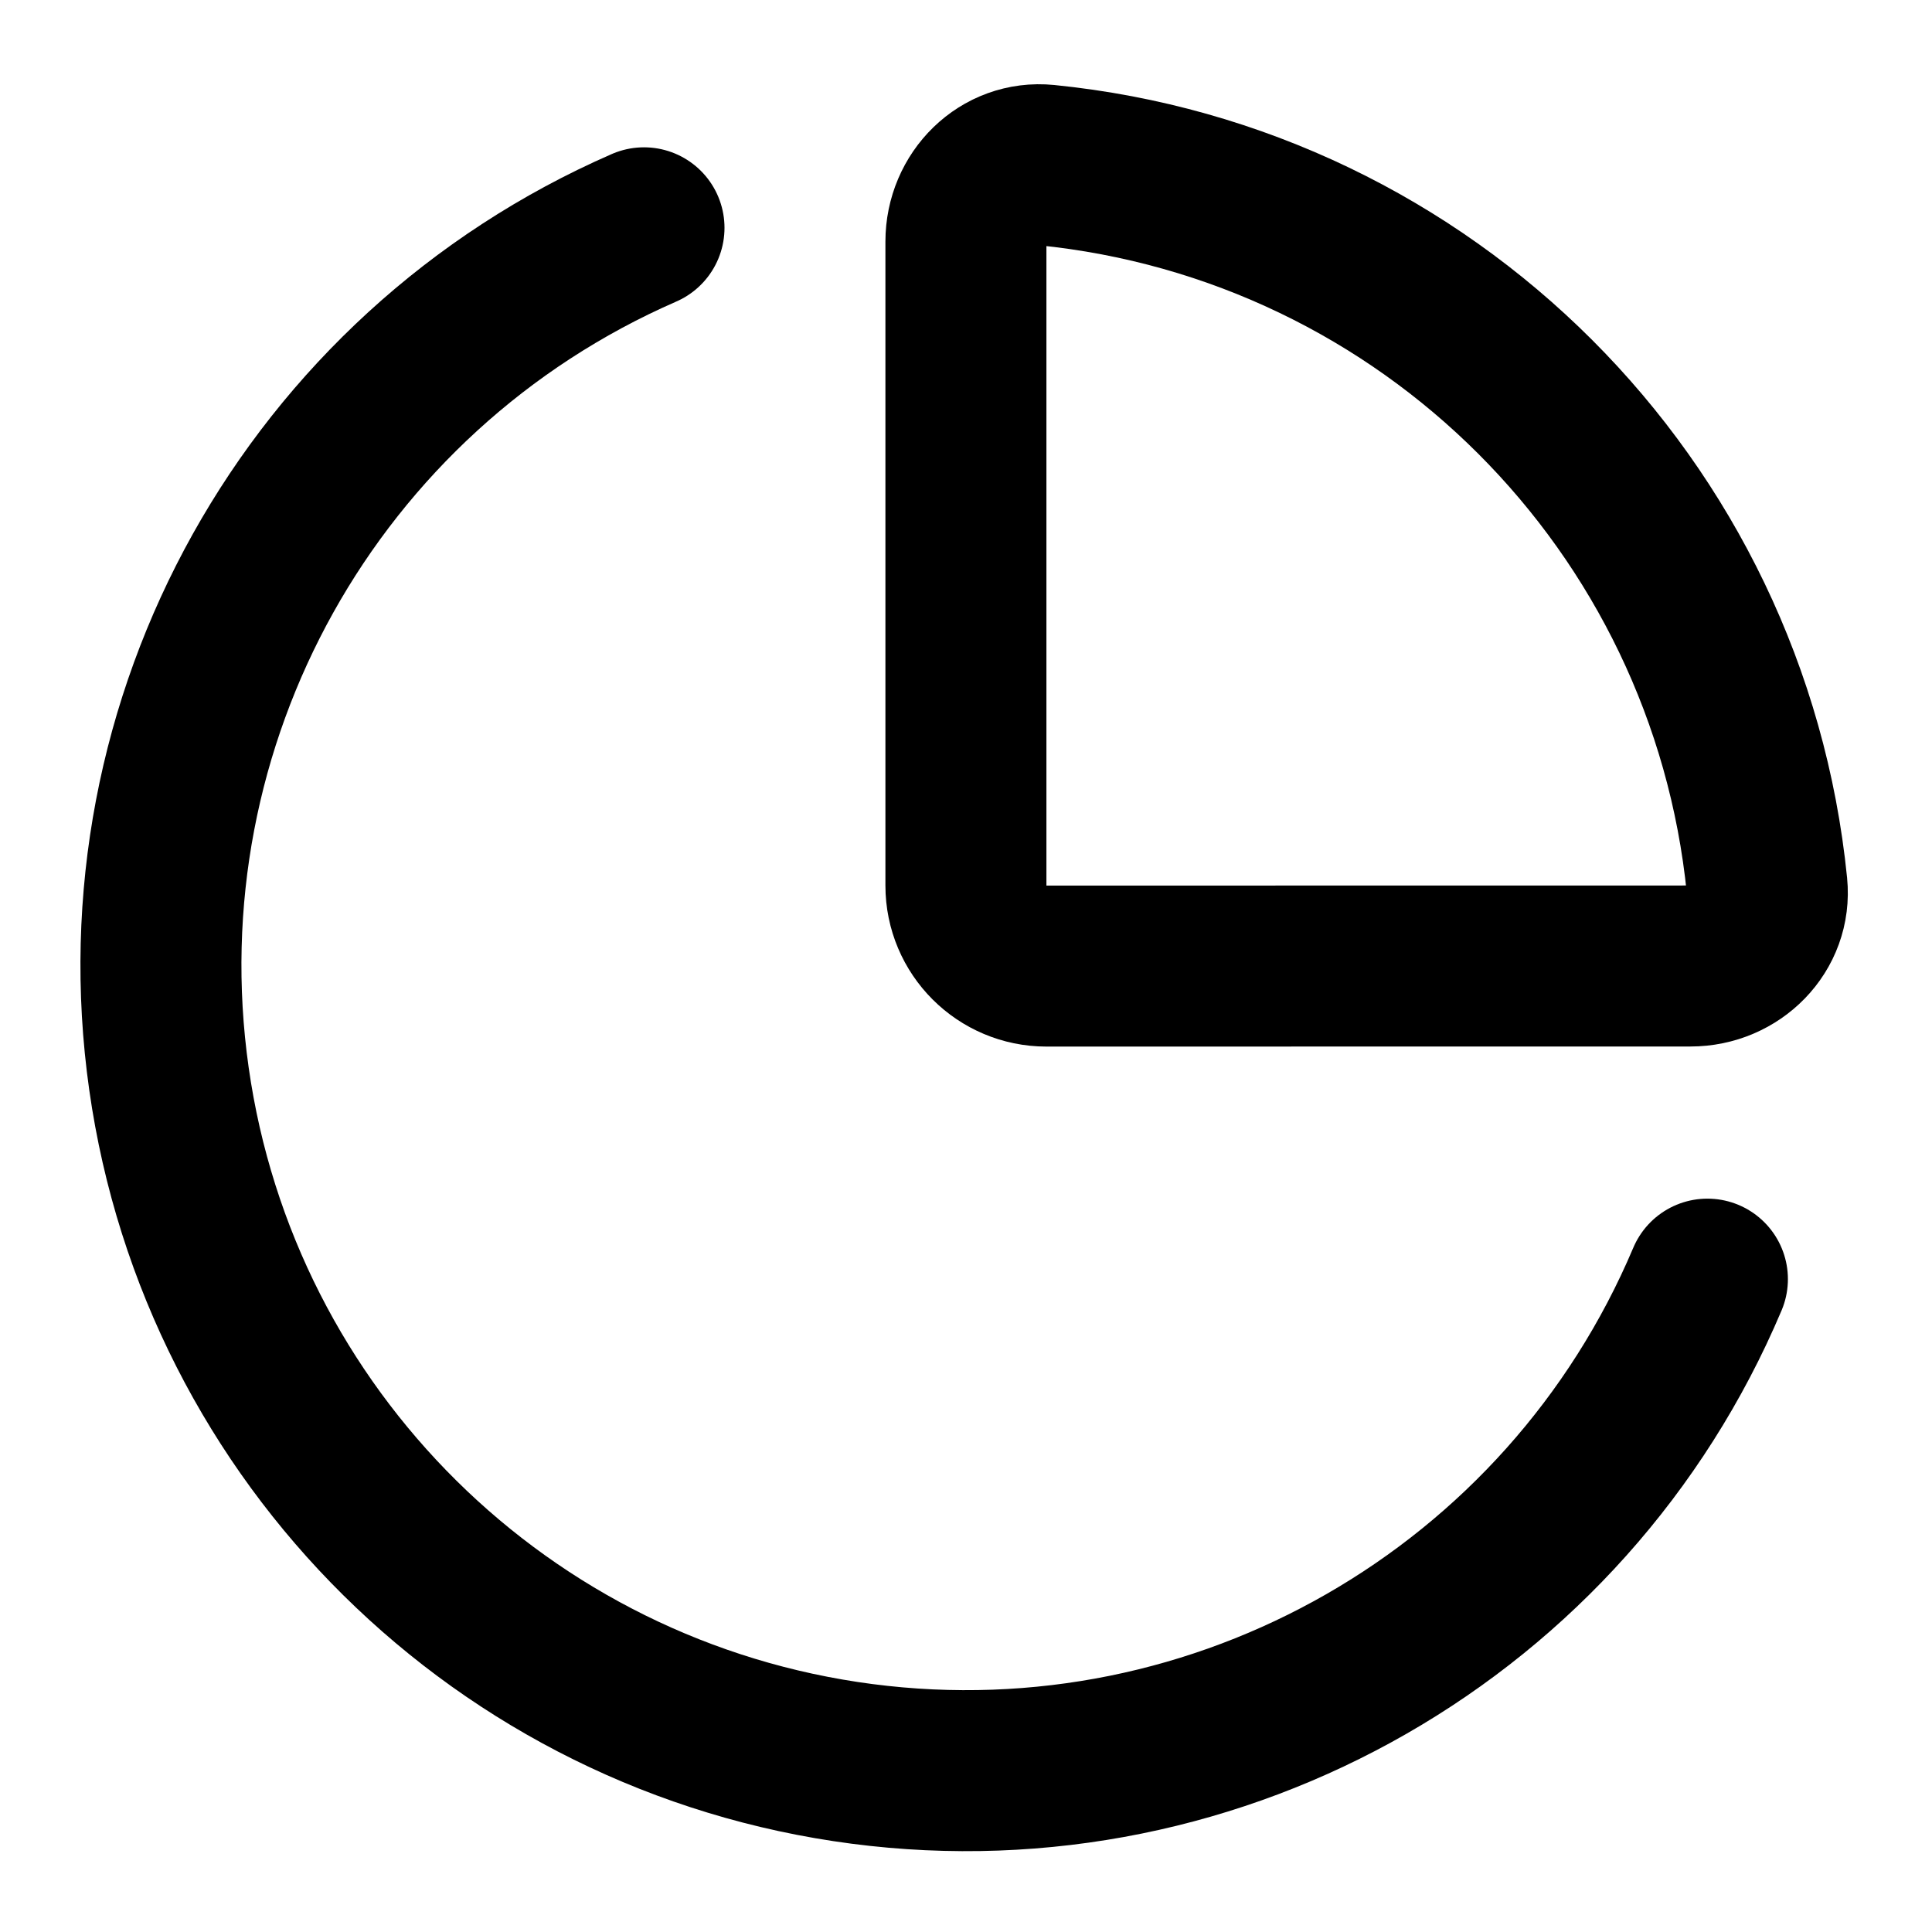
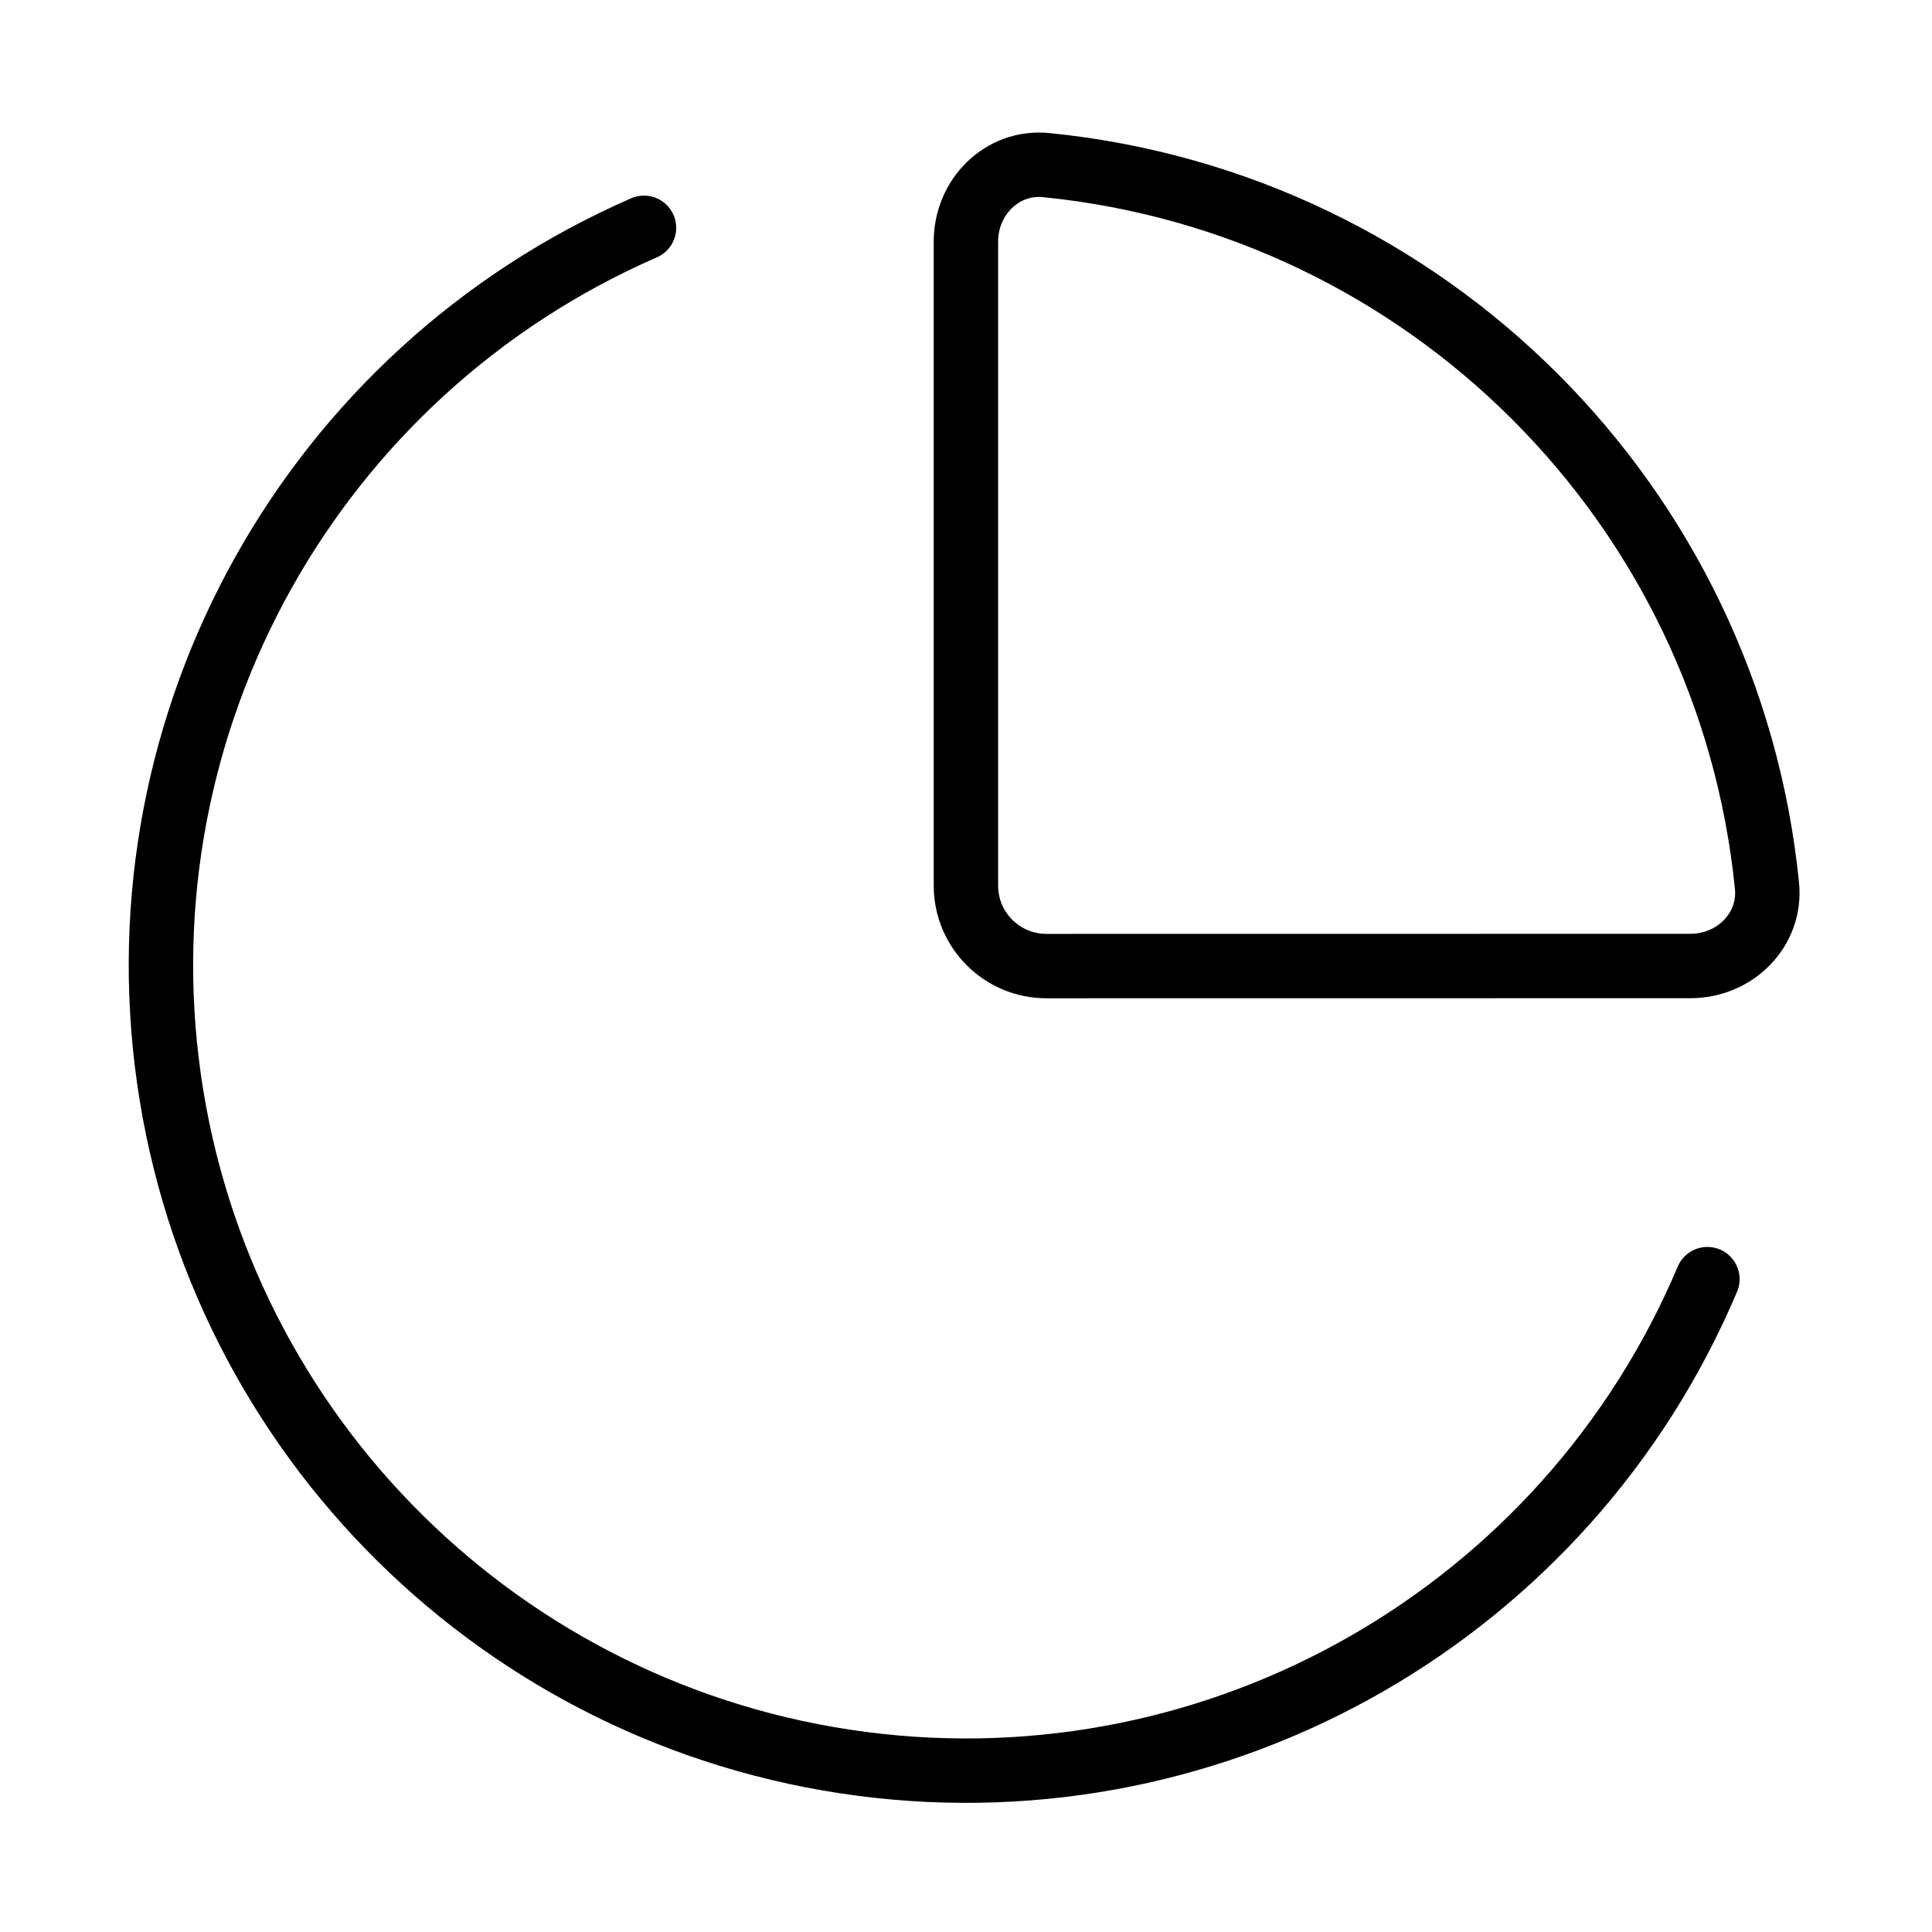
- <svg xmlns="http://www.w3.org/2000/svg" class="lucide lucide-chart-pie" width="24" height="24" viewBox="0 0 24 24" fill="none" stroke="currentColor" stroke-width="2" stroke-linecap="round" stroke-linejoin="round">
+ <svg xmlns="http://www.w3.org/2000/svg" class="lucide lucide-chart-pie" width="24" height="24" viewBox="0 0 24 24" fill="none" stroke="currentColor" stroke-width="0.8" stroke-linecap="round" stroke-linejoin="round">
  <path d="M21 12c.552 0 1.005-.449.95-.998a10 10 0 0 0-8.953-8.951c-.55-.055-.998.398-.998.95v8a1 1 0 0 0 1 1z" />
  <path d="M21.21 15.89A10 10 0 1 1 8 2.83" />
</svg>
